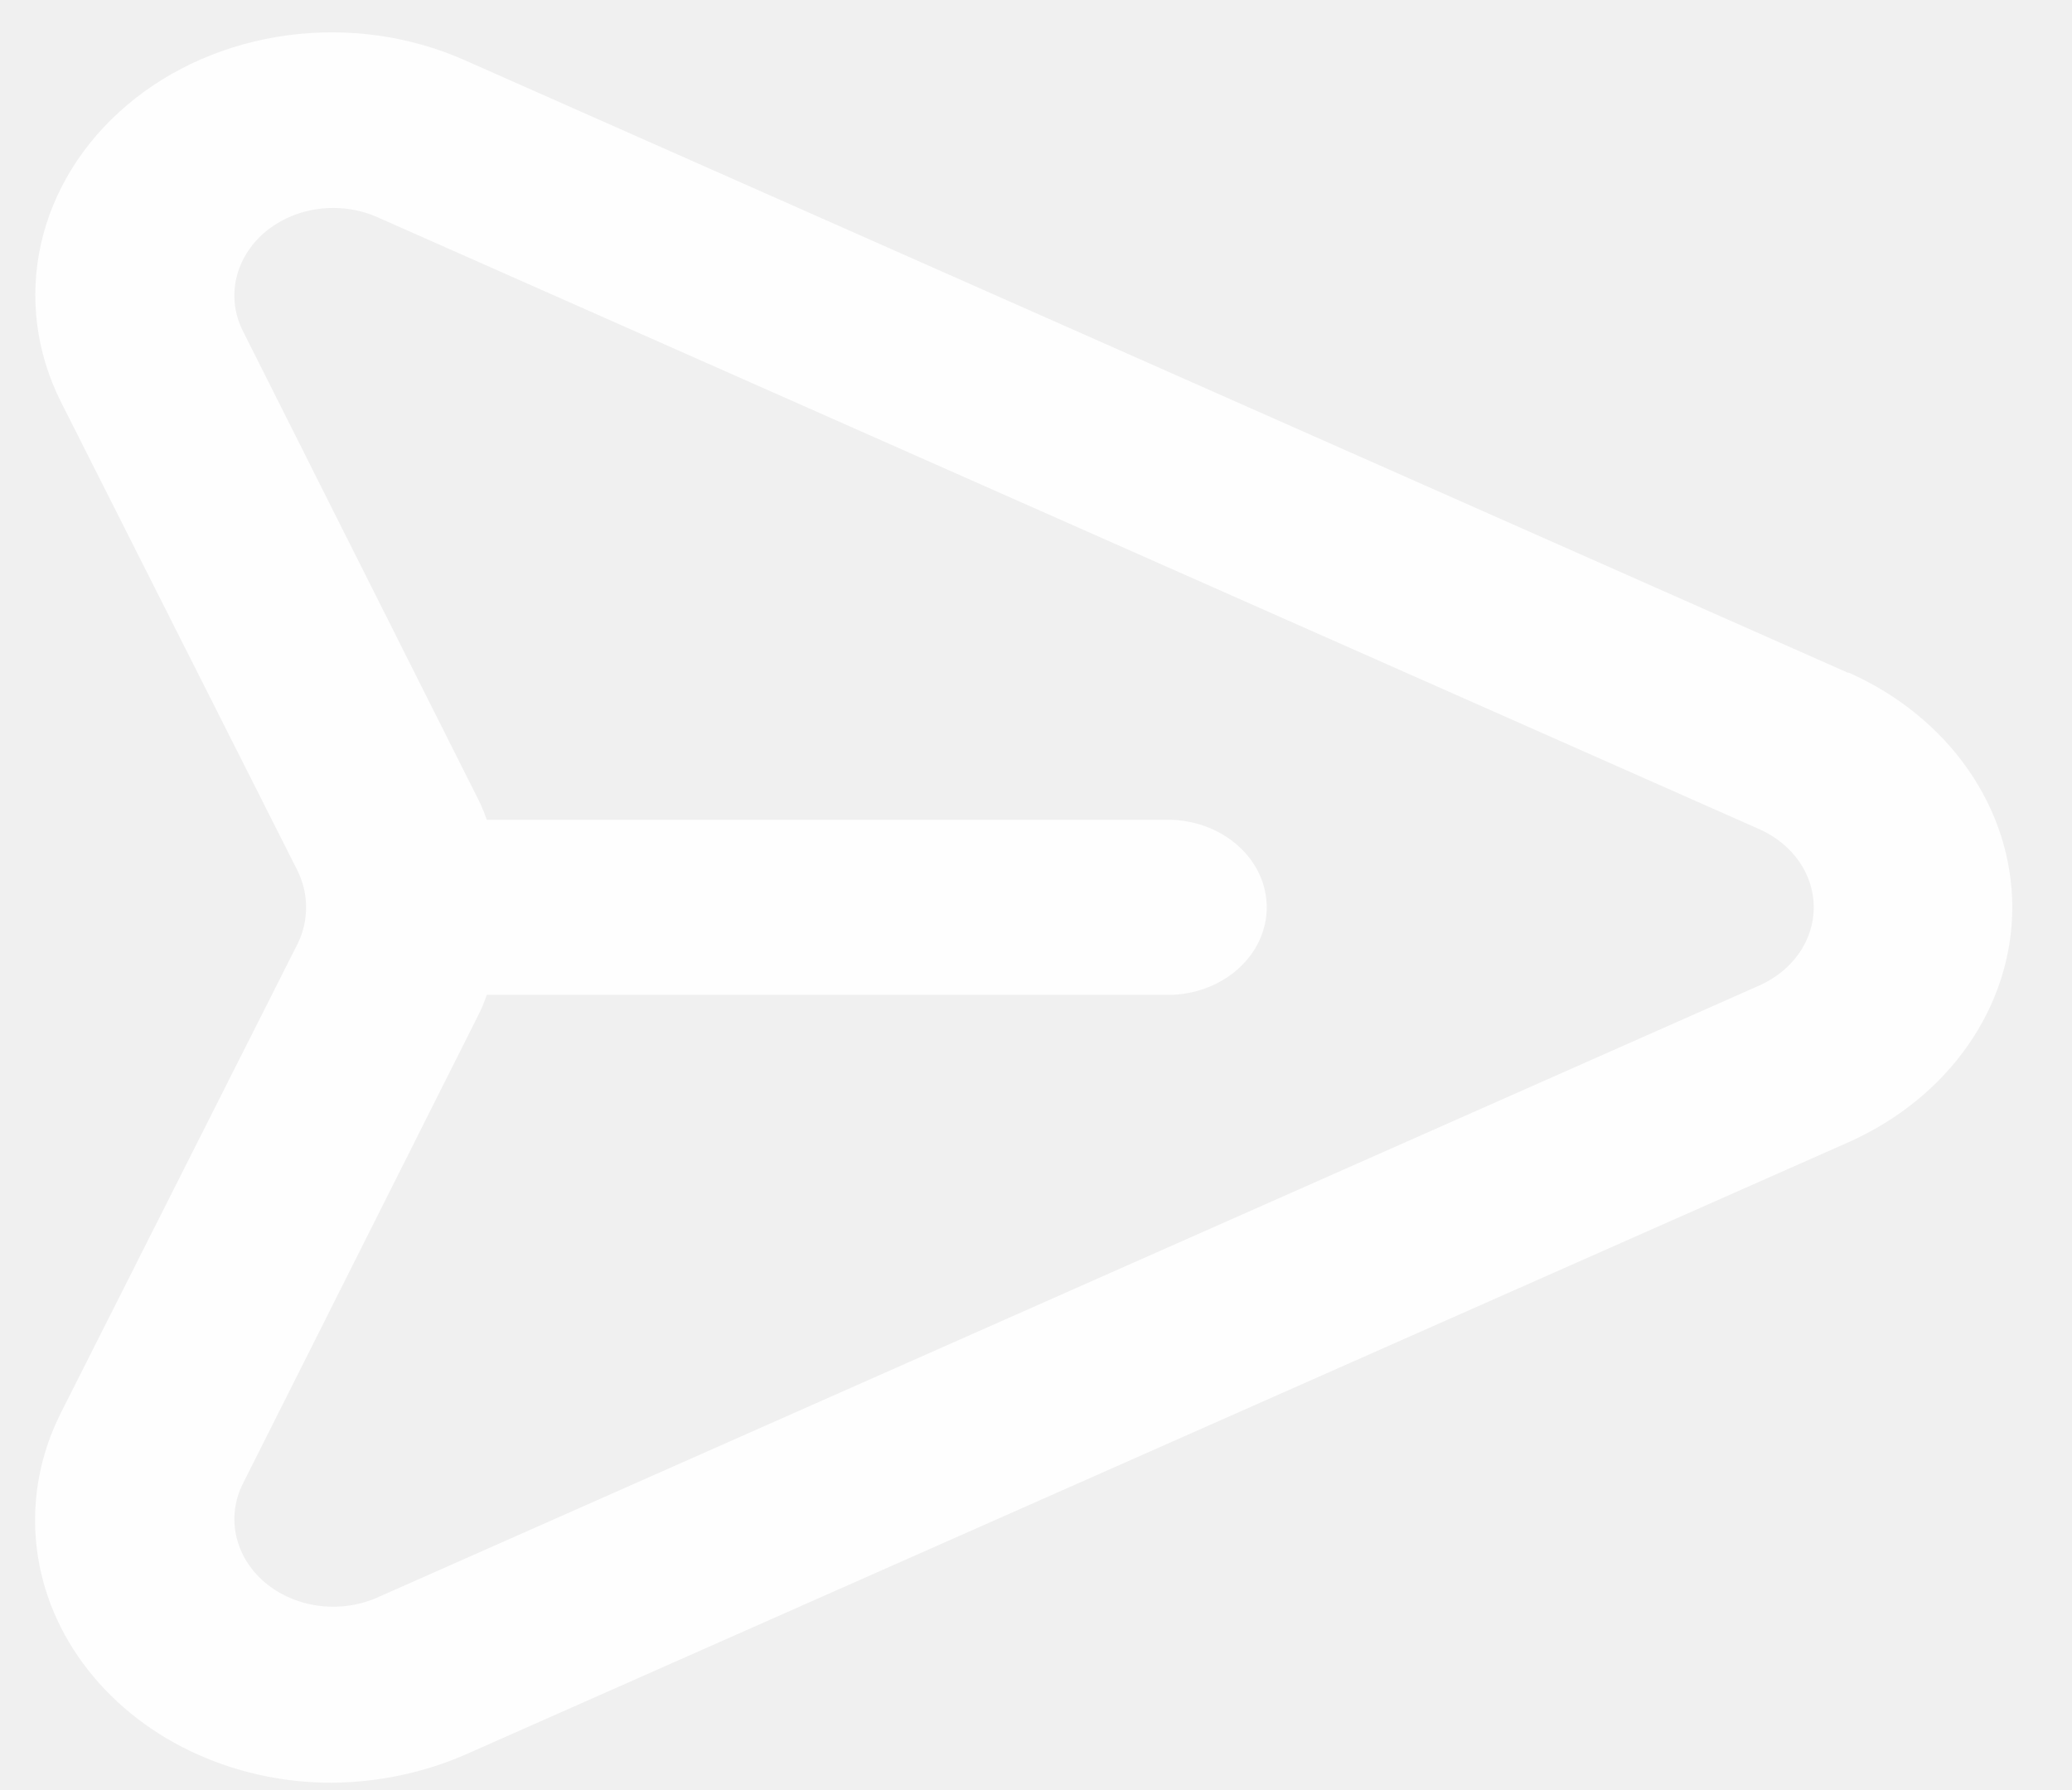
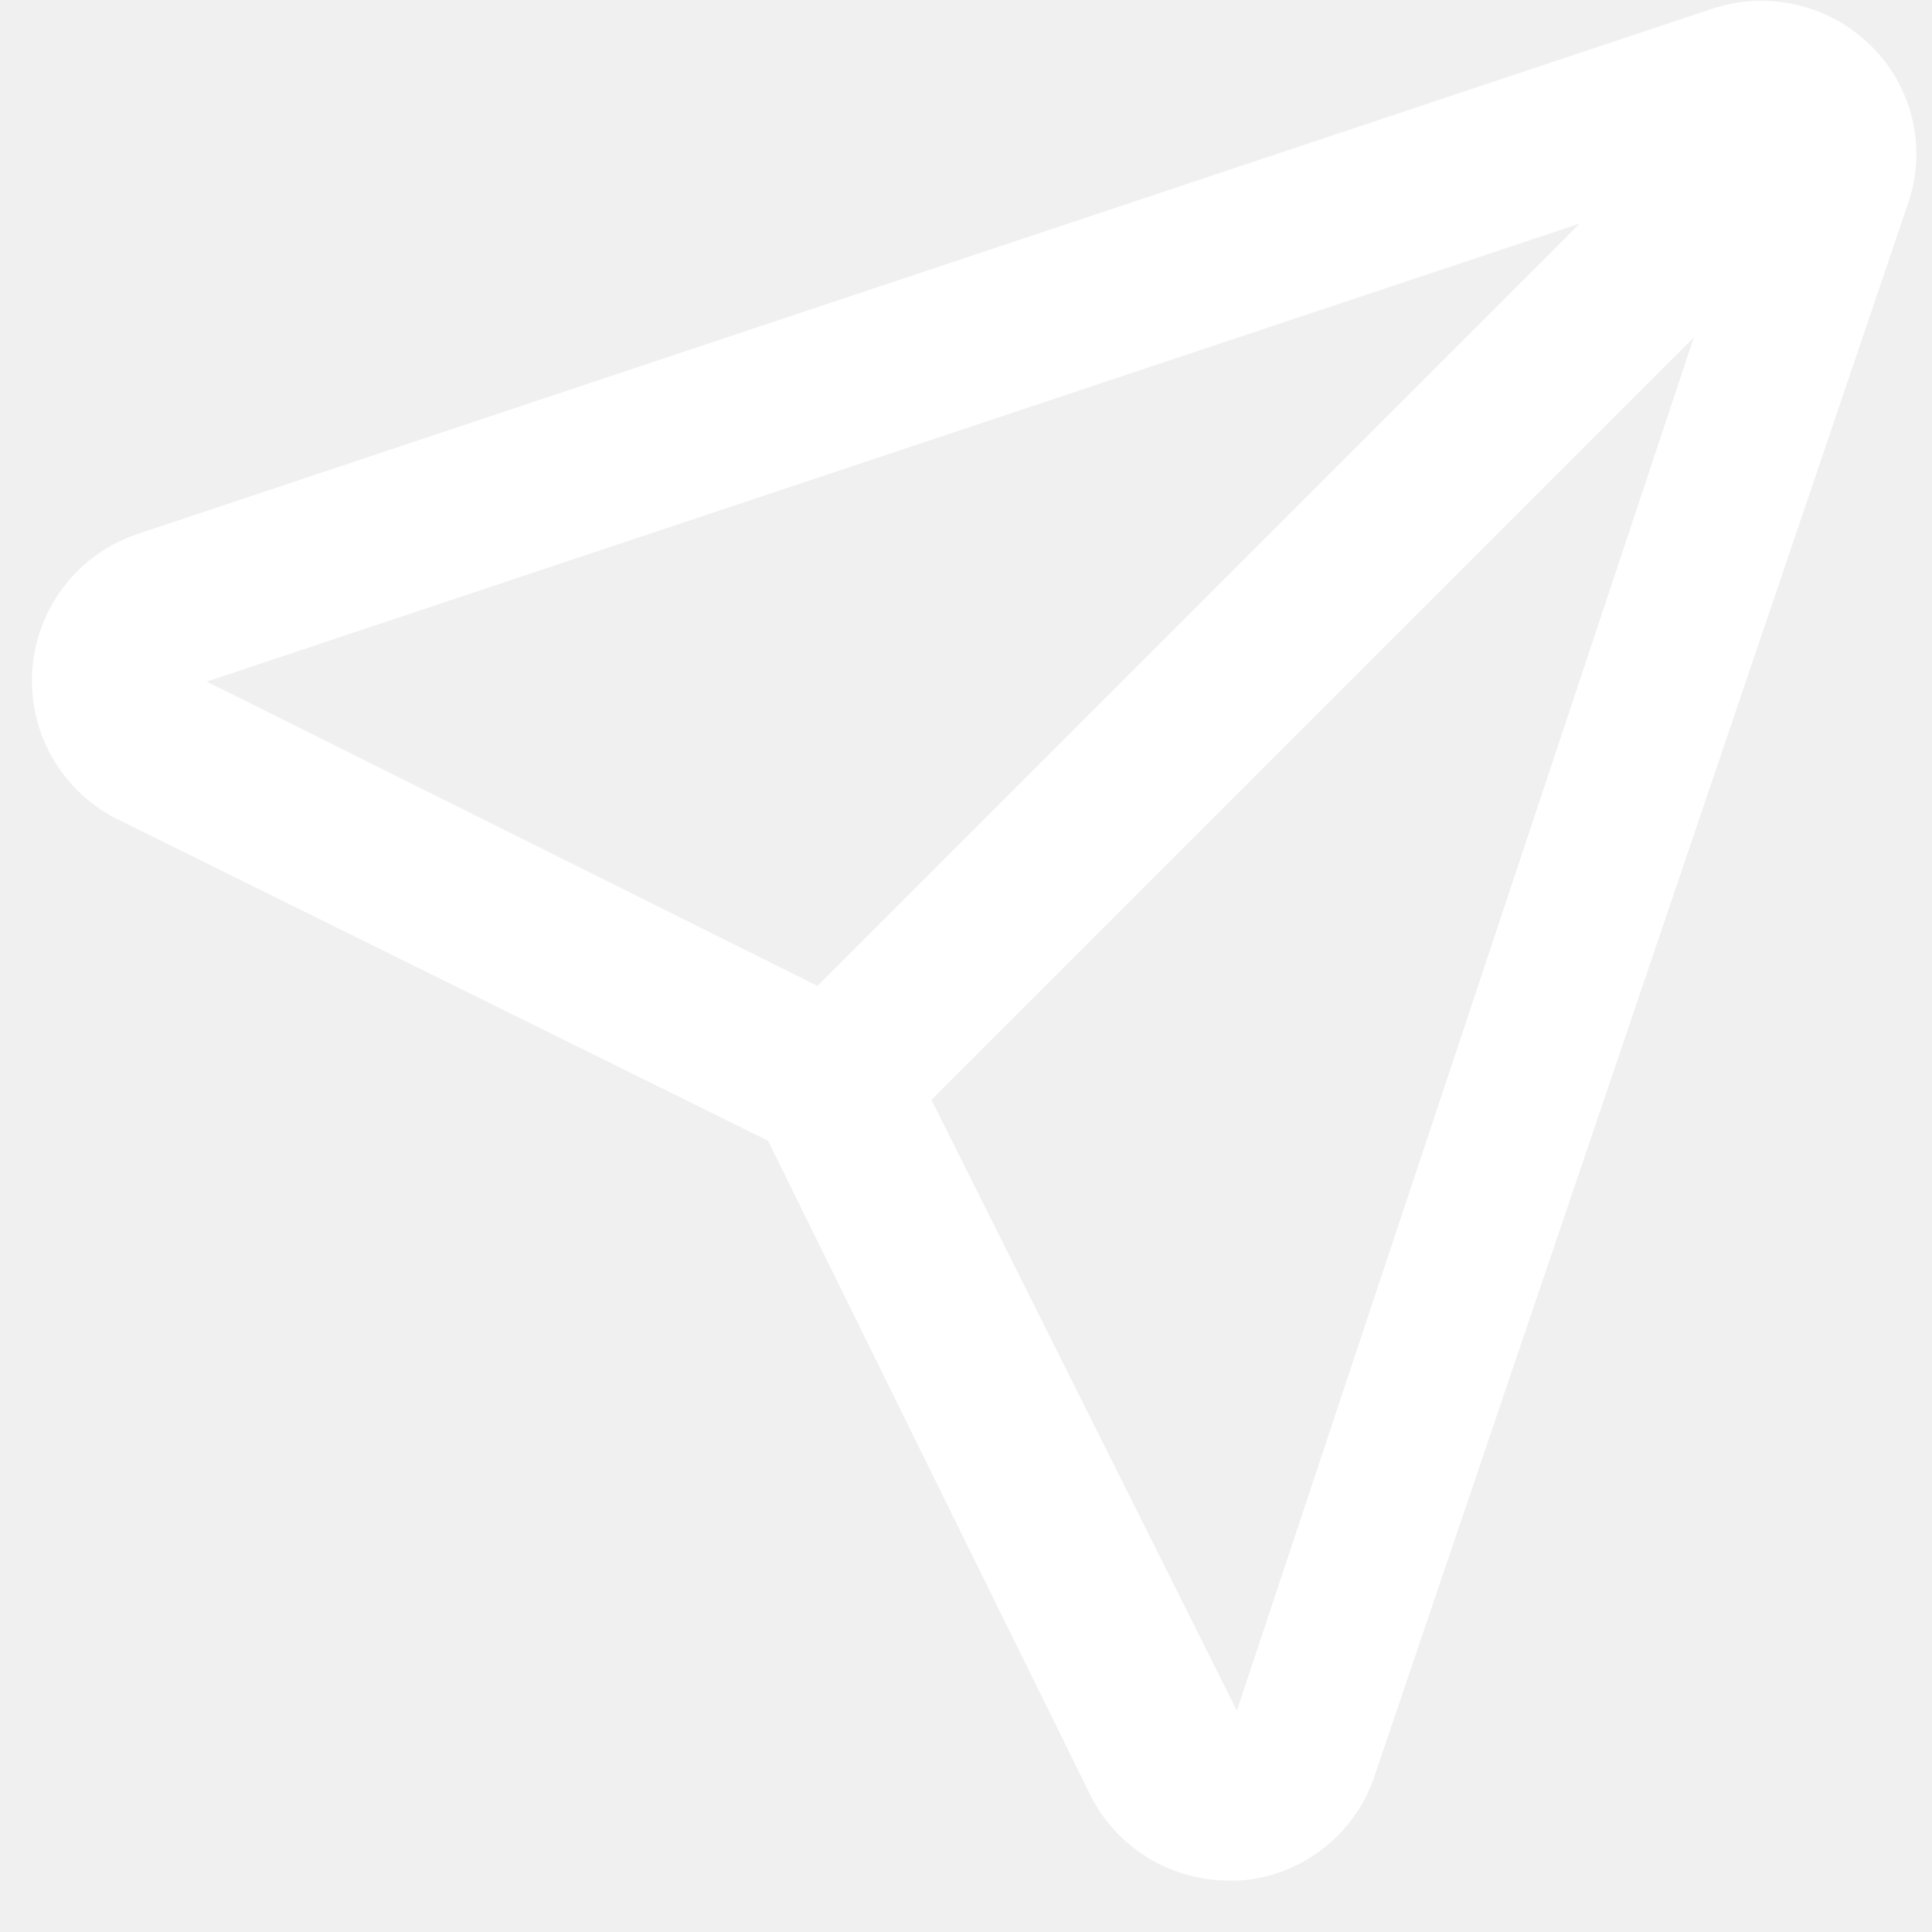
- <svg xmlns="http://www.w3.org/2000/svg" width="22" height="19" viewBox="0 0 22 19" fill="none">
-   <path d="M19.621 7.144L4.927 0.636C4.347 0.38 3.692 0.289 3.052 0.375C2.411 0.461 1.816 0.72 1.348 1.117C0.88 1.513 0.561 2.028 0.435 2.591C0.309 3.153 0.382 3.737 0.644 4.262L3.163 9.254C3.221 9.375 3.25 9.504 3.25 9.635C3.25 9.766 3.221 9.895 3.163 10.016L0.644 15.008C0.431 15.433 0.341 15.898 0.382 16.361C0.423 16.825 0.594 17.272 0.88 17.661C1.166 18.051 1.557 18.372 2.018 18.593C2.479 18.815 2.996 18.931 3.52 18.931C4.012 18.927 4.496 18.826 4.937 18.634L19.632 12.127C20.153 11.894 20.591 11.538 20.897 11.098C21.203 10.658 21.366 10.152 21.366 9.635C21.366 9.118 21.203 8.612 20.897 8.172C20.591 7.732 20.153 7.376 19.632 7.144H19.621ZM18.687 10.462L3.993 16.97C3.8 17.052 3.583 17.08 3.372 17.05C3.16 17.02 2.965 16.933 2.81 16.802C2.656 16.67 2.551 16.5 2.509 16.314C2.467 16.128 2.49 15.935 2.576 15.761L5.084 10.769C5.117 10.703 5.145 10.634 5.168 10.565H12.4C12.678 10.565 12.945 10.467 13.142 10.292C13.339 10.118 13.45 9.882 13.45 9.635C13.45 9.388 13.339 9.152 13.142 8.978C12.945 8.803 12.678 8.705 12.4 8.705H5.168C5.145 8.636 5.117 8.567 5.084 8.501L2.576 3.509C2.49 3.335 2.467 3.142 2.509 2.956C2.551 2.77 2.656 2.6 2.81 2.468C2.965 2.337 3.16 2.25 3.372 2.22C3.583 2.19 3.8 2.218 3.993 2.3L18.687 8.808C18.859 8.886 19.003 9.004 19.104 9.15C19.205 9.296 19.258 9.464 19.258 9.635C19.258 9.806 19.205 9.974 19.104 10.12C19.003 10.266 18.859 10.384 18.687 10.462Z" fill="#FEFEFE" />
+ <svg xmlns="http://www.w3.org/2000/svg" width="37" height="37" viewBox="0 0 37 37" fill="none">
+   <path d="M35.837 0.882C35.447 0.495 34.959 0.223 34.425 0.096C33.891 -0.031 33.332 -0.009 32.81 0.161L2.681 10.211C2.122 10.388 1.629 10.726 1.262 11.184C0.896 11.642 0.673 12.197 0.622 12.781C0.572 13.365 0.695 13.951 0.977 14.465C1.259 14.979 1.687 15.397 2.207 15.668L14.708 21.846L20.886 34.388C21.134 34.879 21.514 35.291 21.983 35.578C22.453 35.865 22.992 36.017 23.543 36.015H23.748C24.338 35.971 24.9 35.752 25.363 35.384C25.826 35.017 26.167 34.519 26.343 33.955L36.537 3.909C36.719 3.39 36.75 2.83 36.626 2.294C36.502 1.758 36.228 1.268 35.837 0.882ZM3.958 13.053L30.256 4.28L15.655 18.881L3.958 13.053ZM23.687 32.761L17.838 21.064L32.439 6.463L23.687 32.761Z" fill="white" />
</svg>
